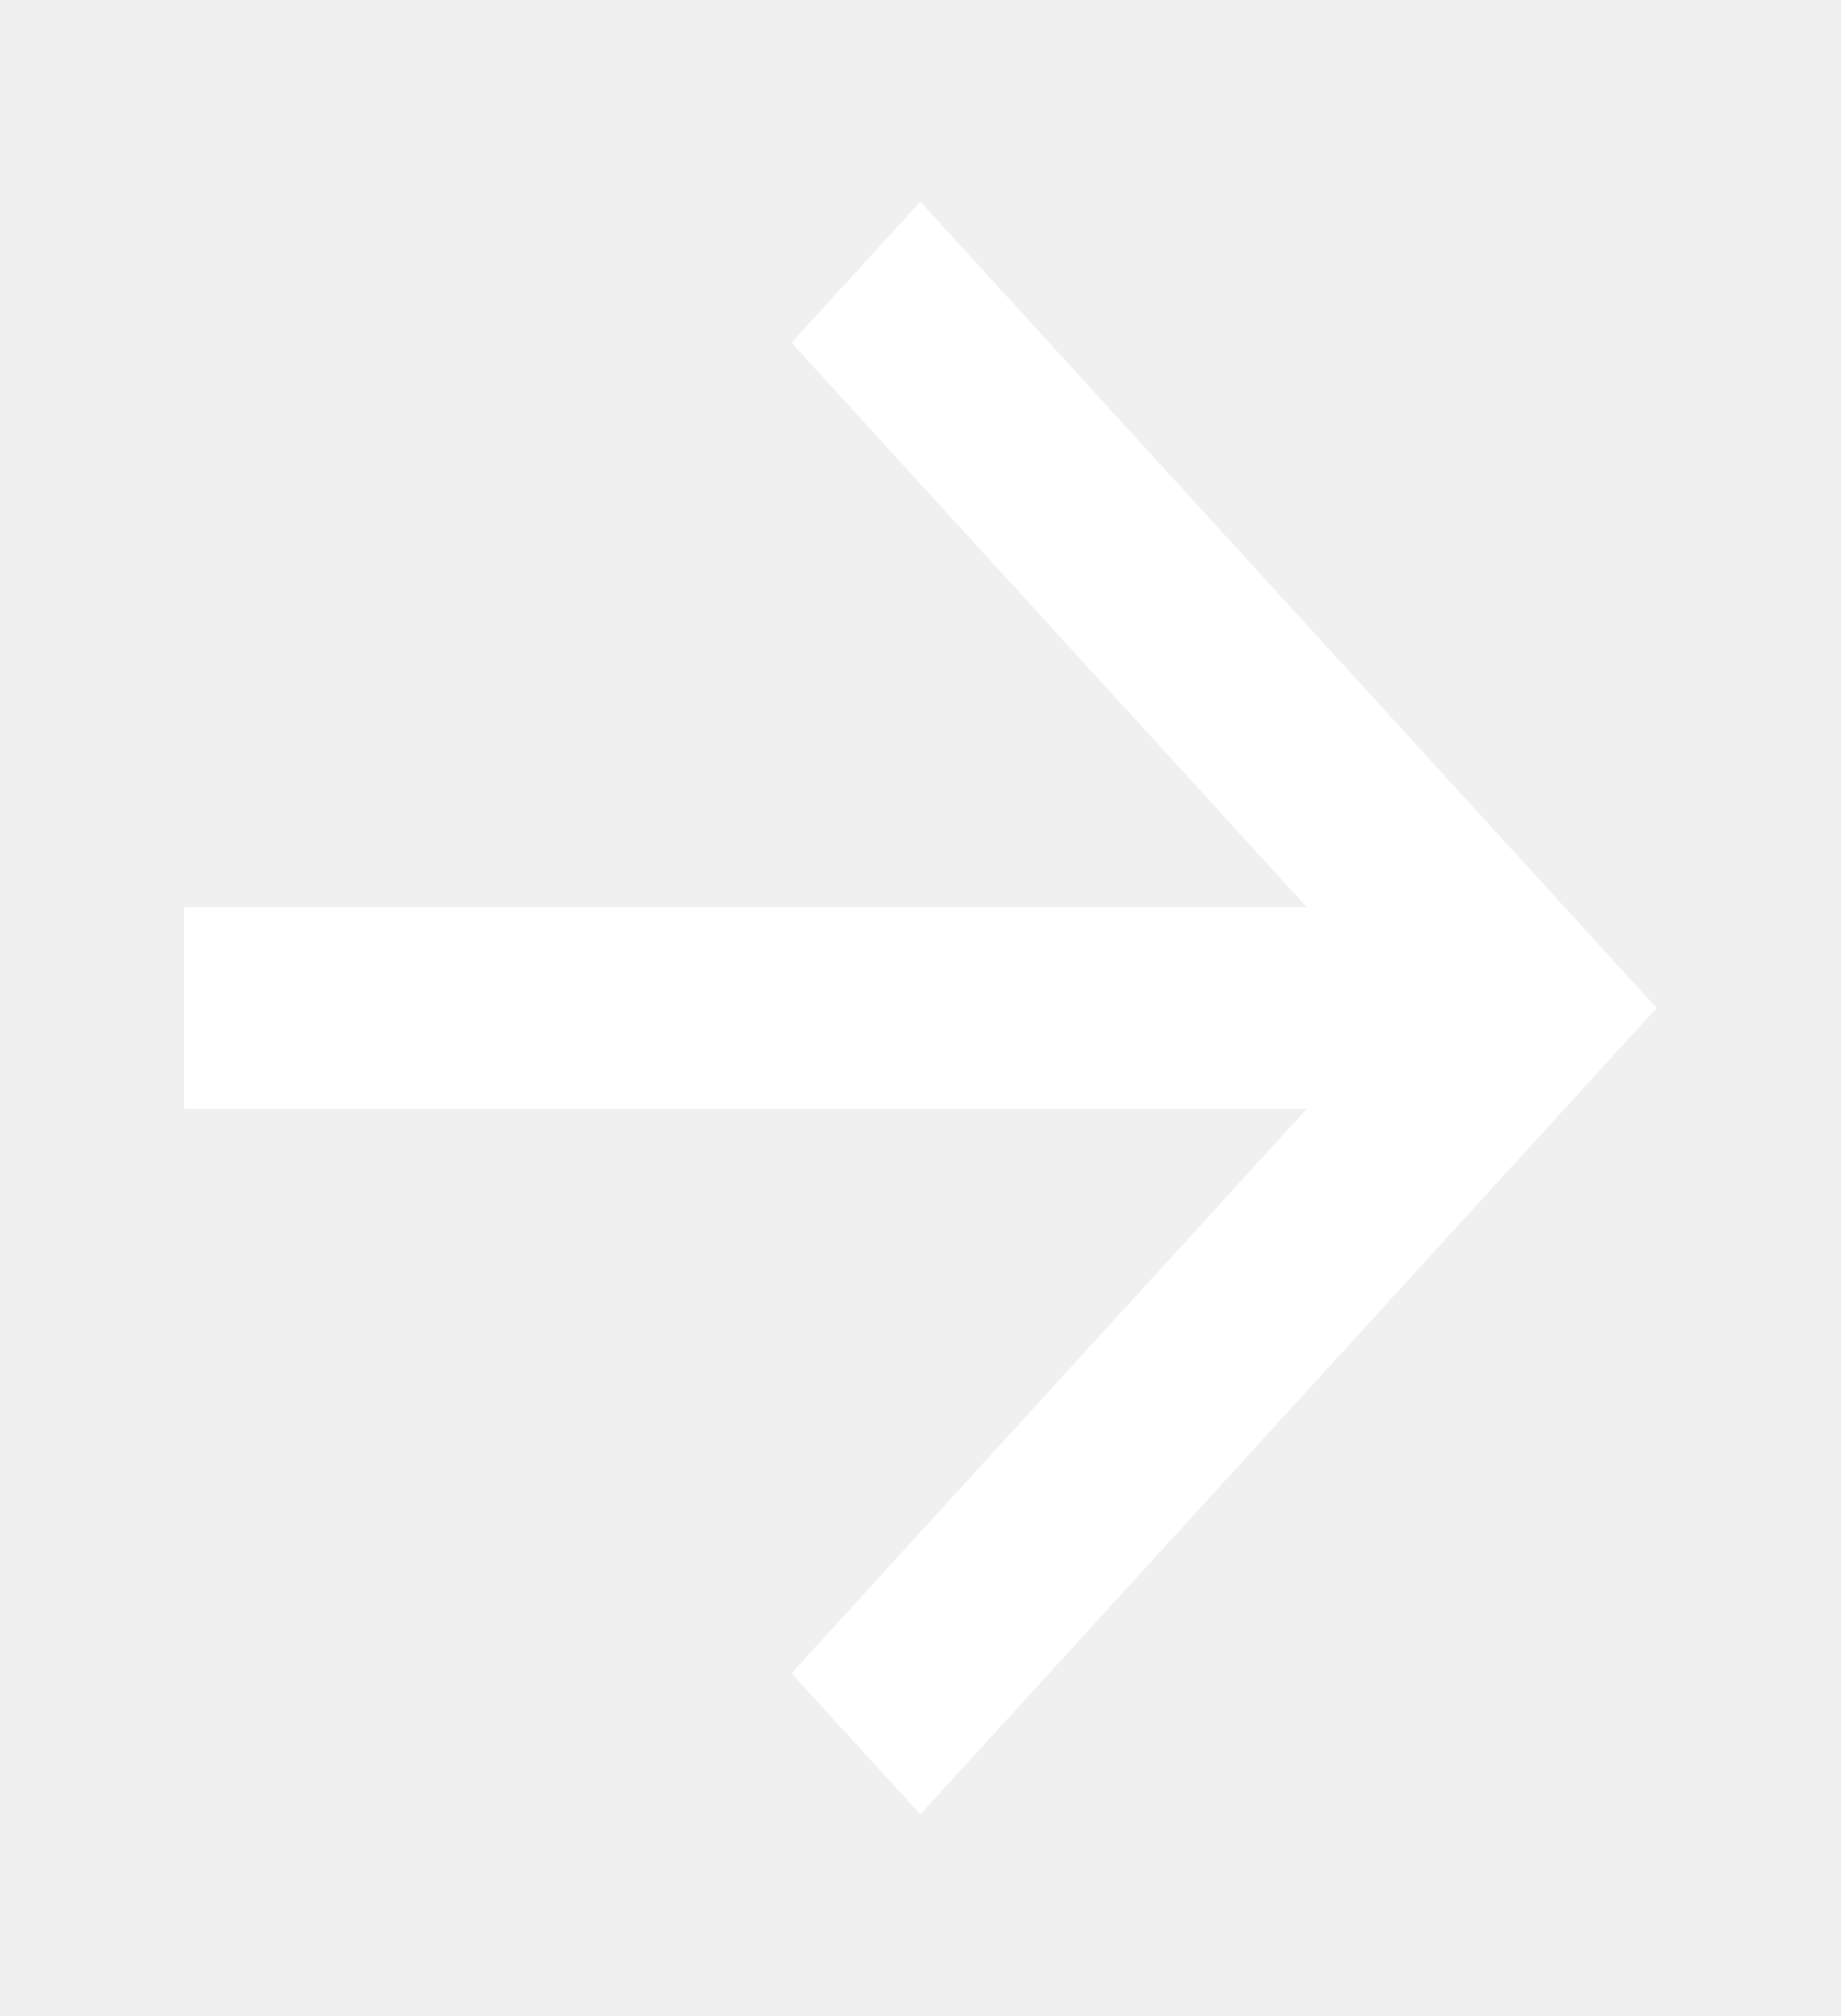
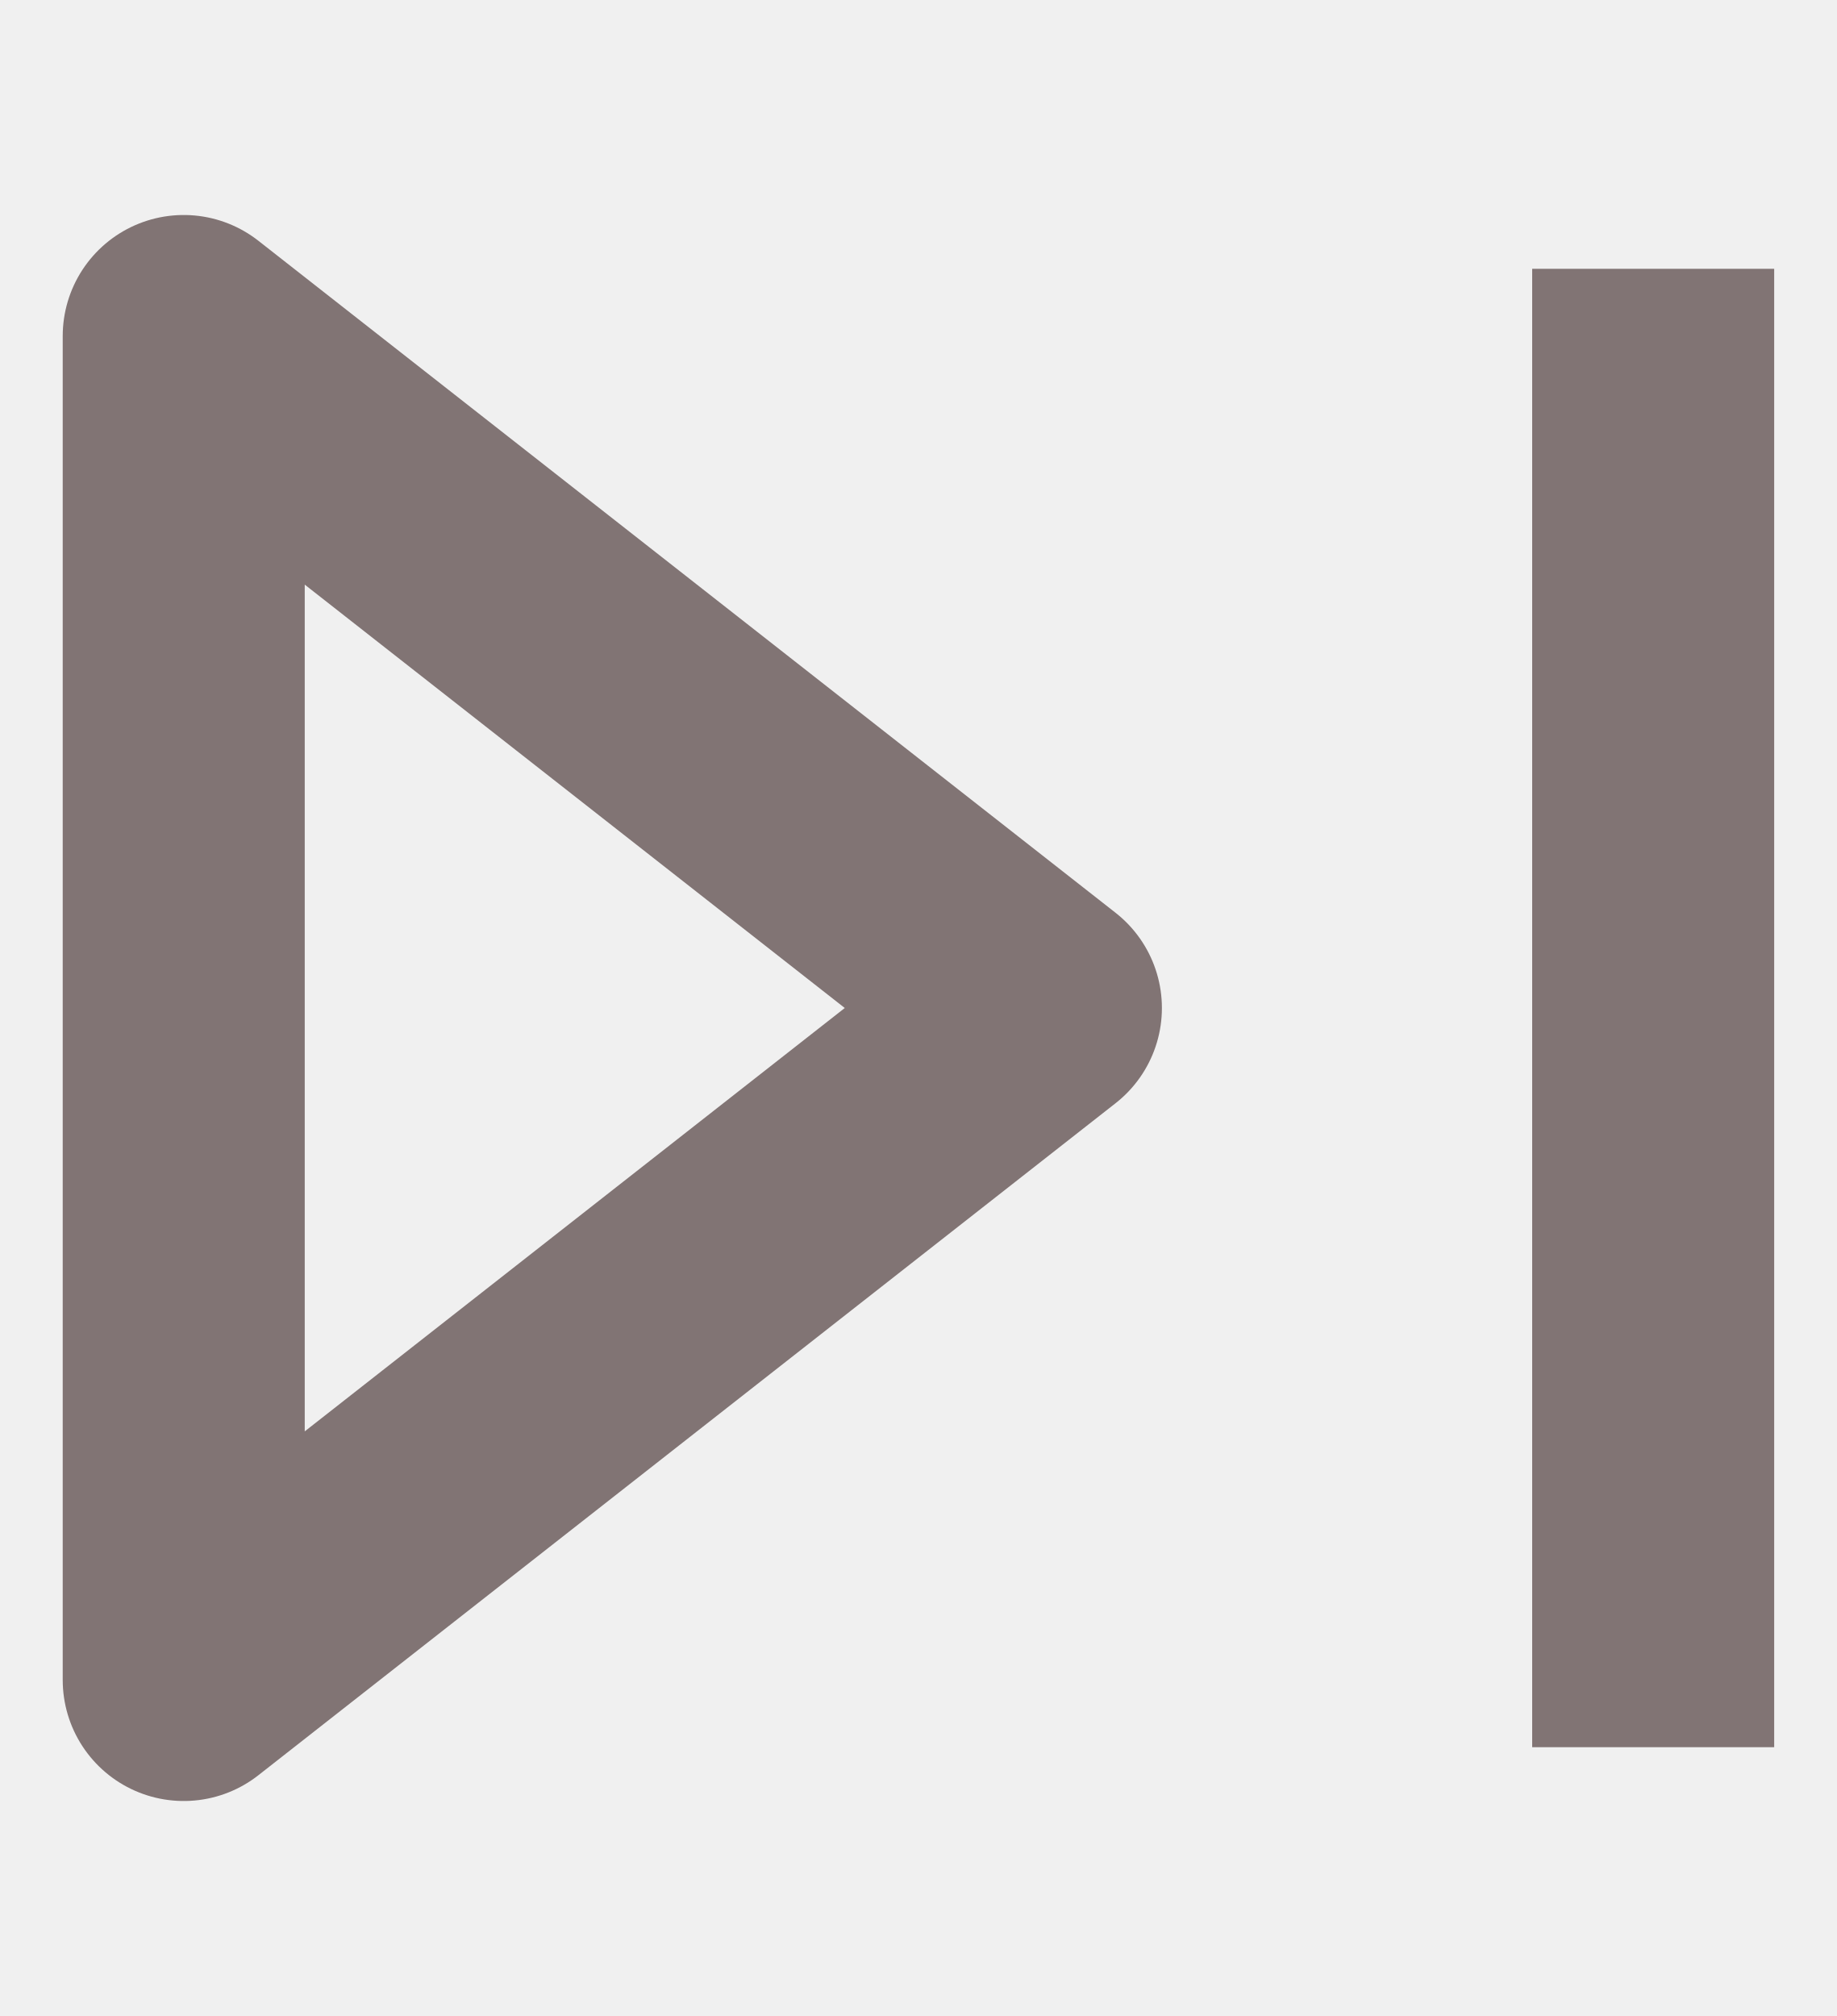
- <svg xmlns="http://www.w3.org/2000/svg" width="21" height="23" viewBox="0 0 21 23" fill="none">
-   <path d="M9.03 3.91L14.91 10.35H2.1V12.65H14.91L9.03 19.09L10.5 20.7L18.9 11.5L10.5 2.3L9.03 3.91Z" fill="white" />
+ <svg xmlns="http://www.w3.org/2000/svg" width="41" height="45" viewBox="0 0 41 45" fill="none">
+   <path d="M36.901 6V39M4.101 7.5V37.5L23.234 22.5L4.101 7.5Z" stroke="#817474" stroke-width="5.402" stroke-linejoin="round" />
</svg>
